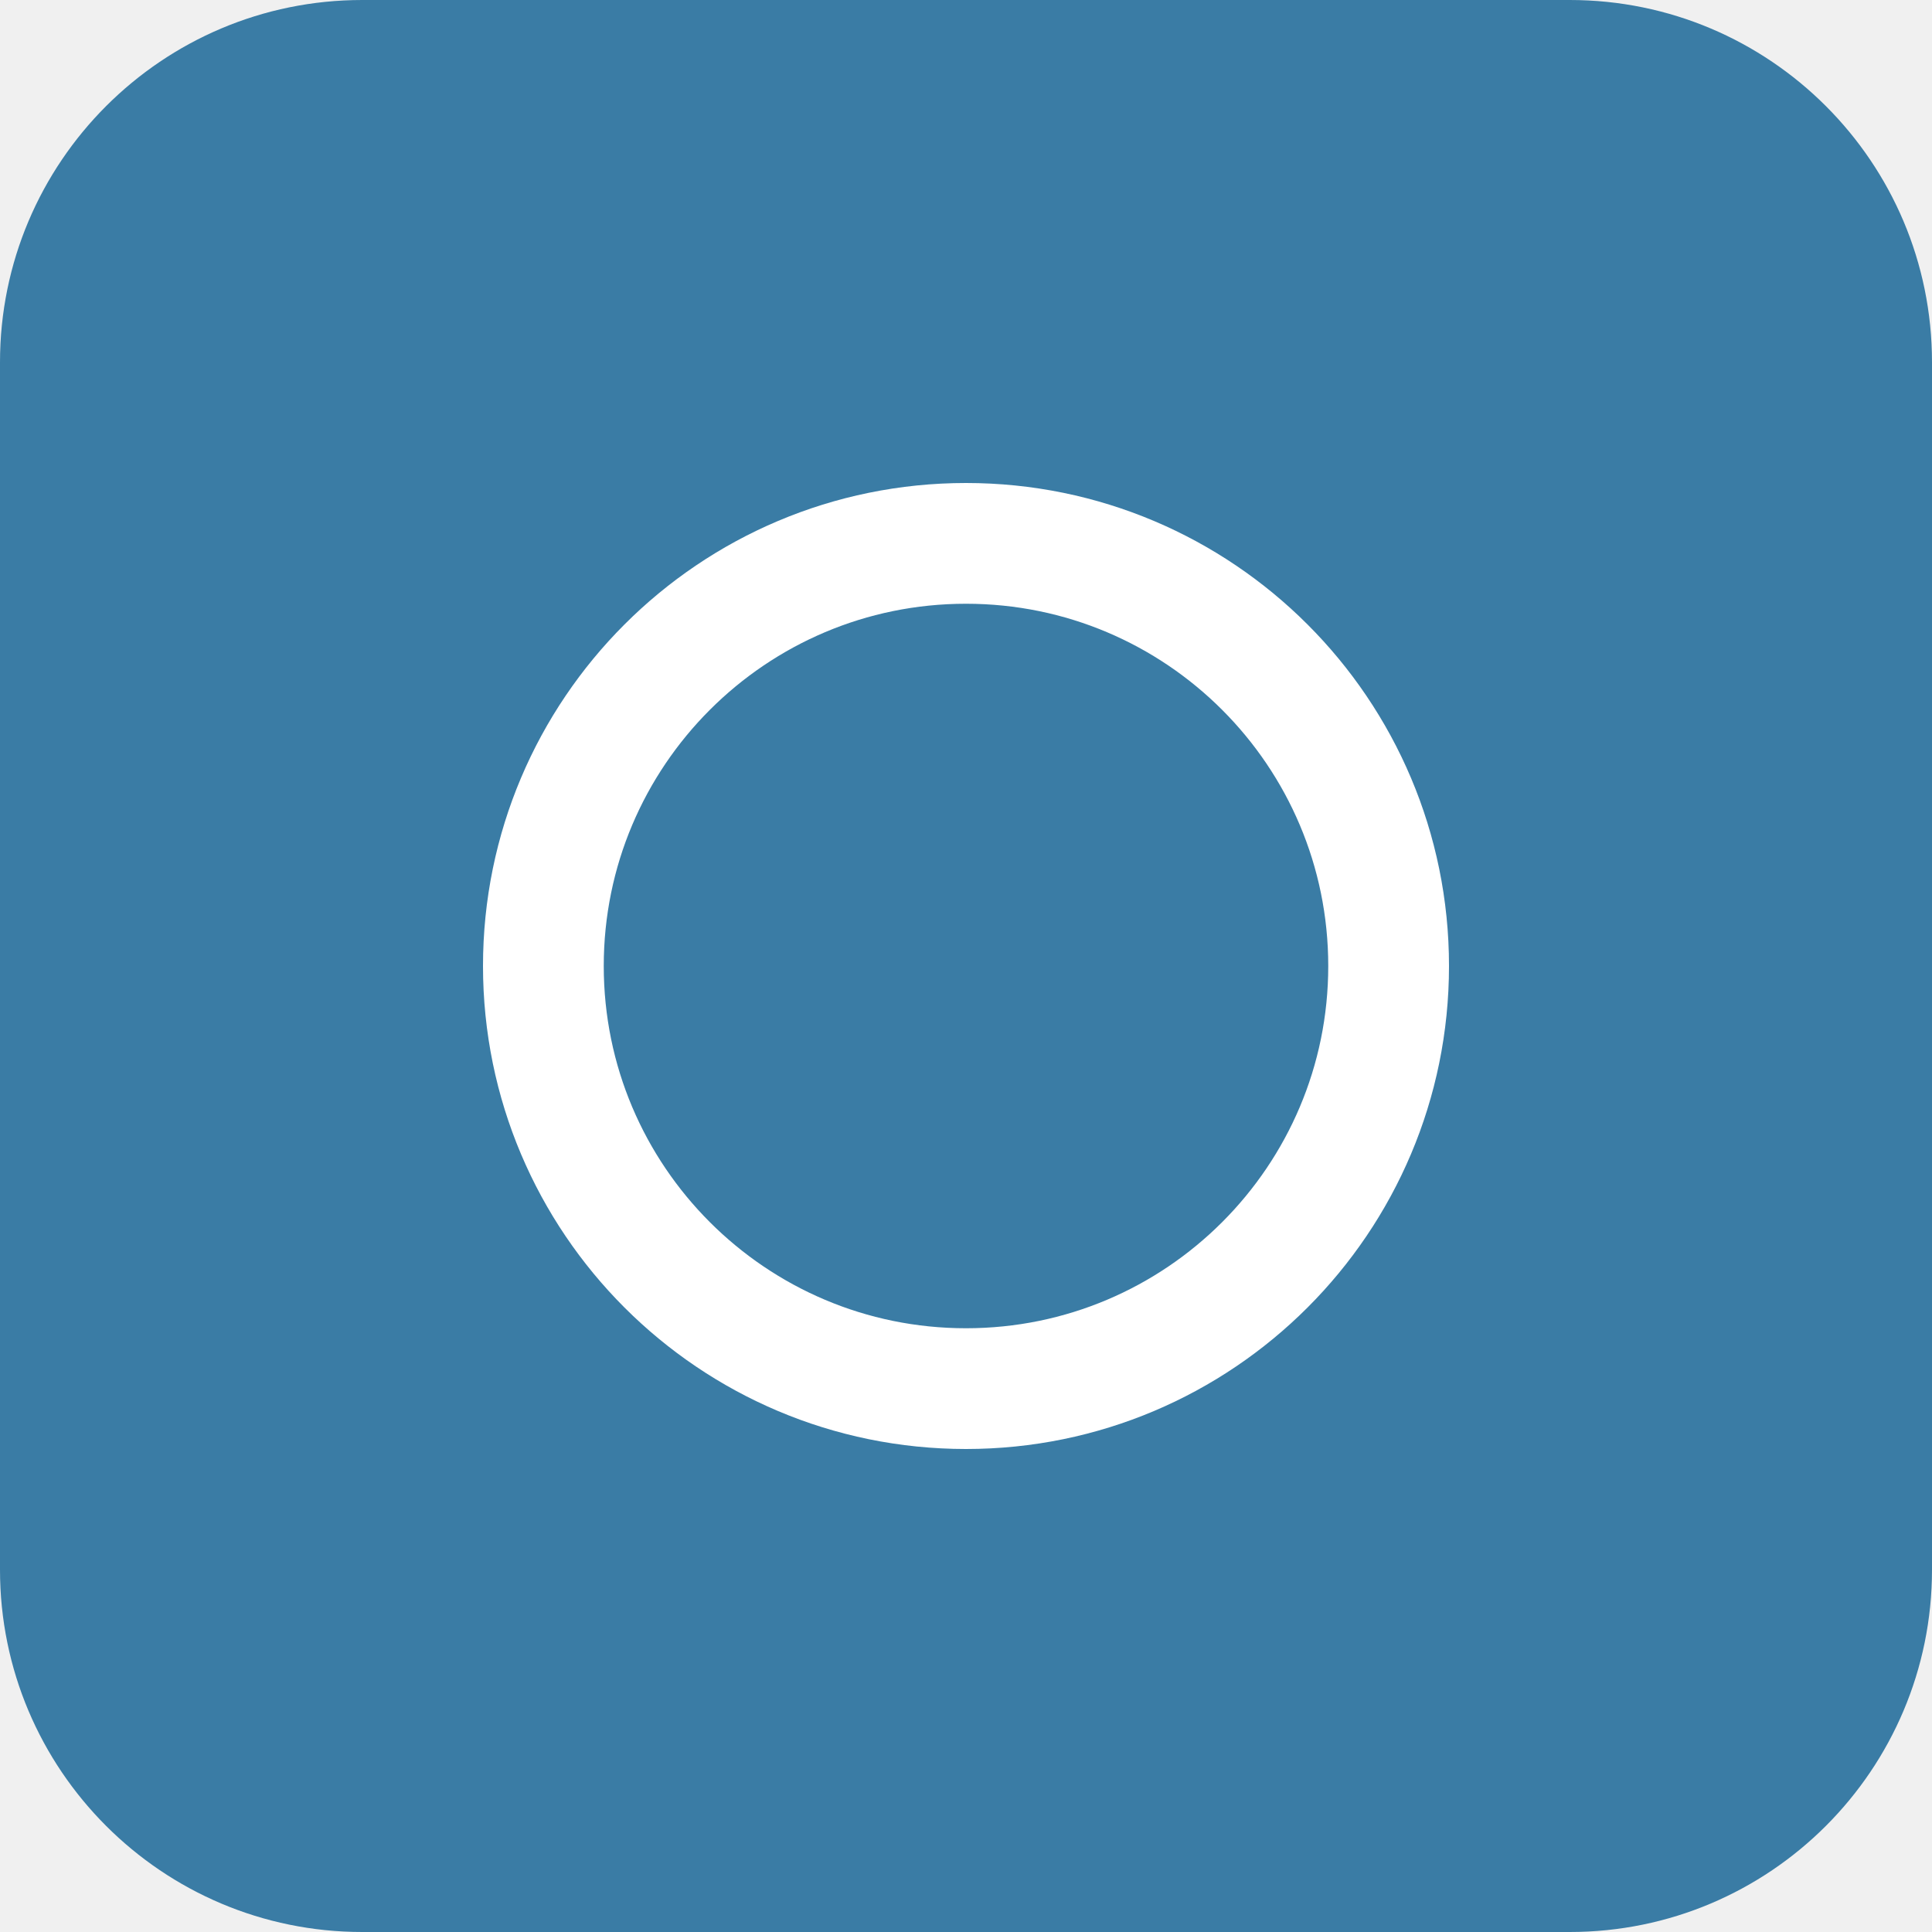
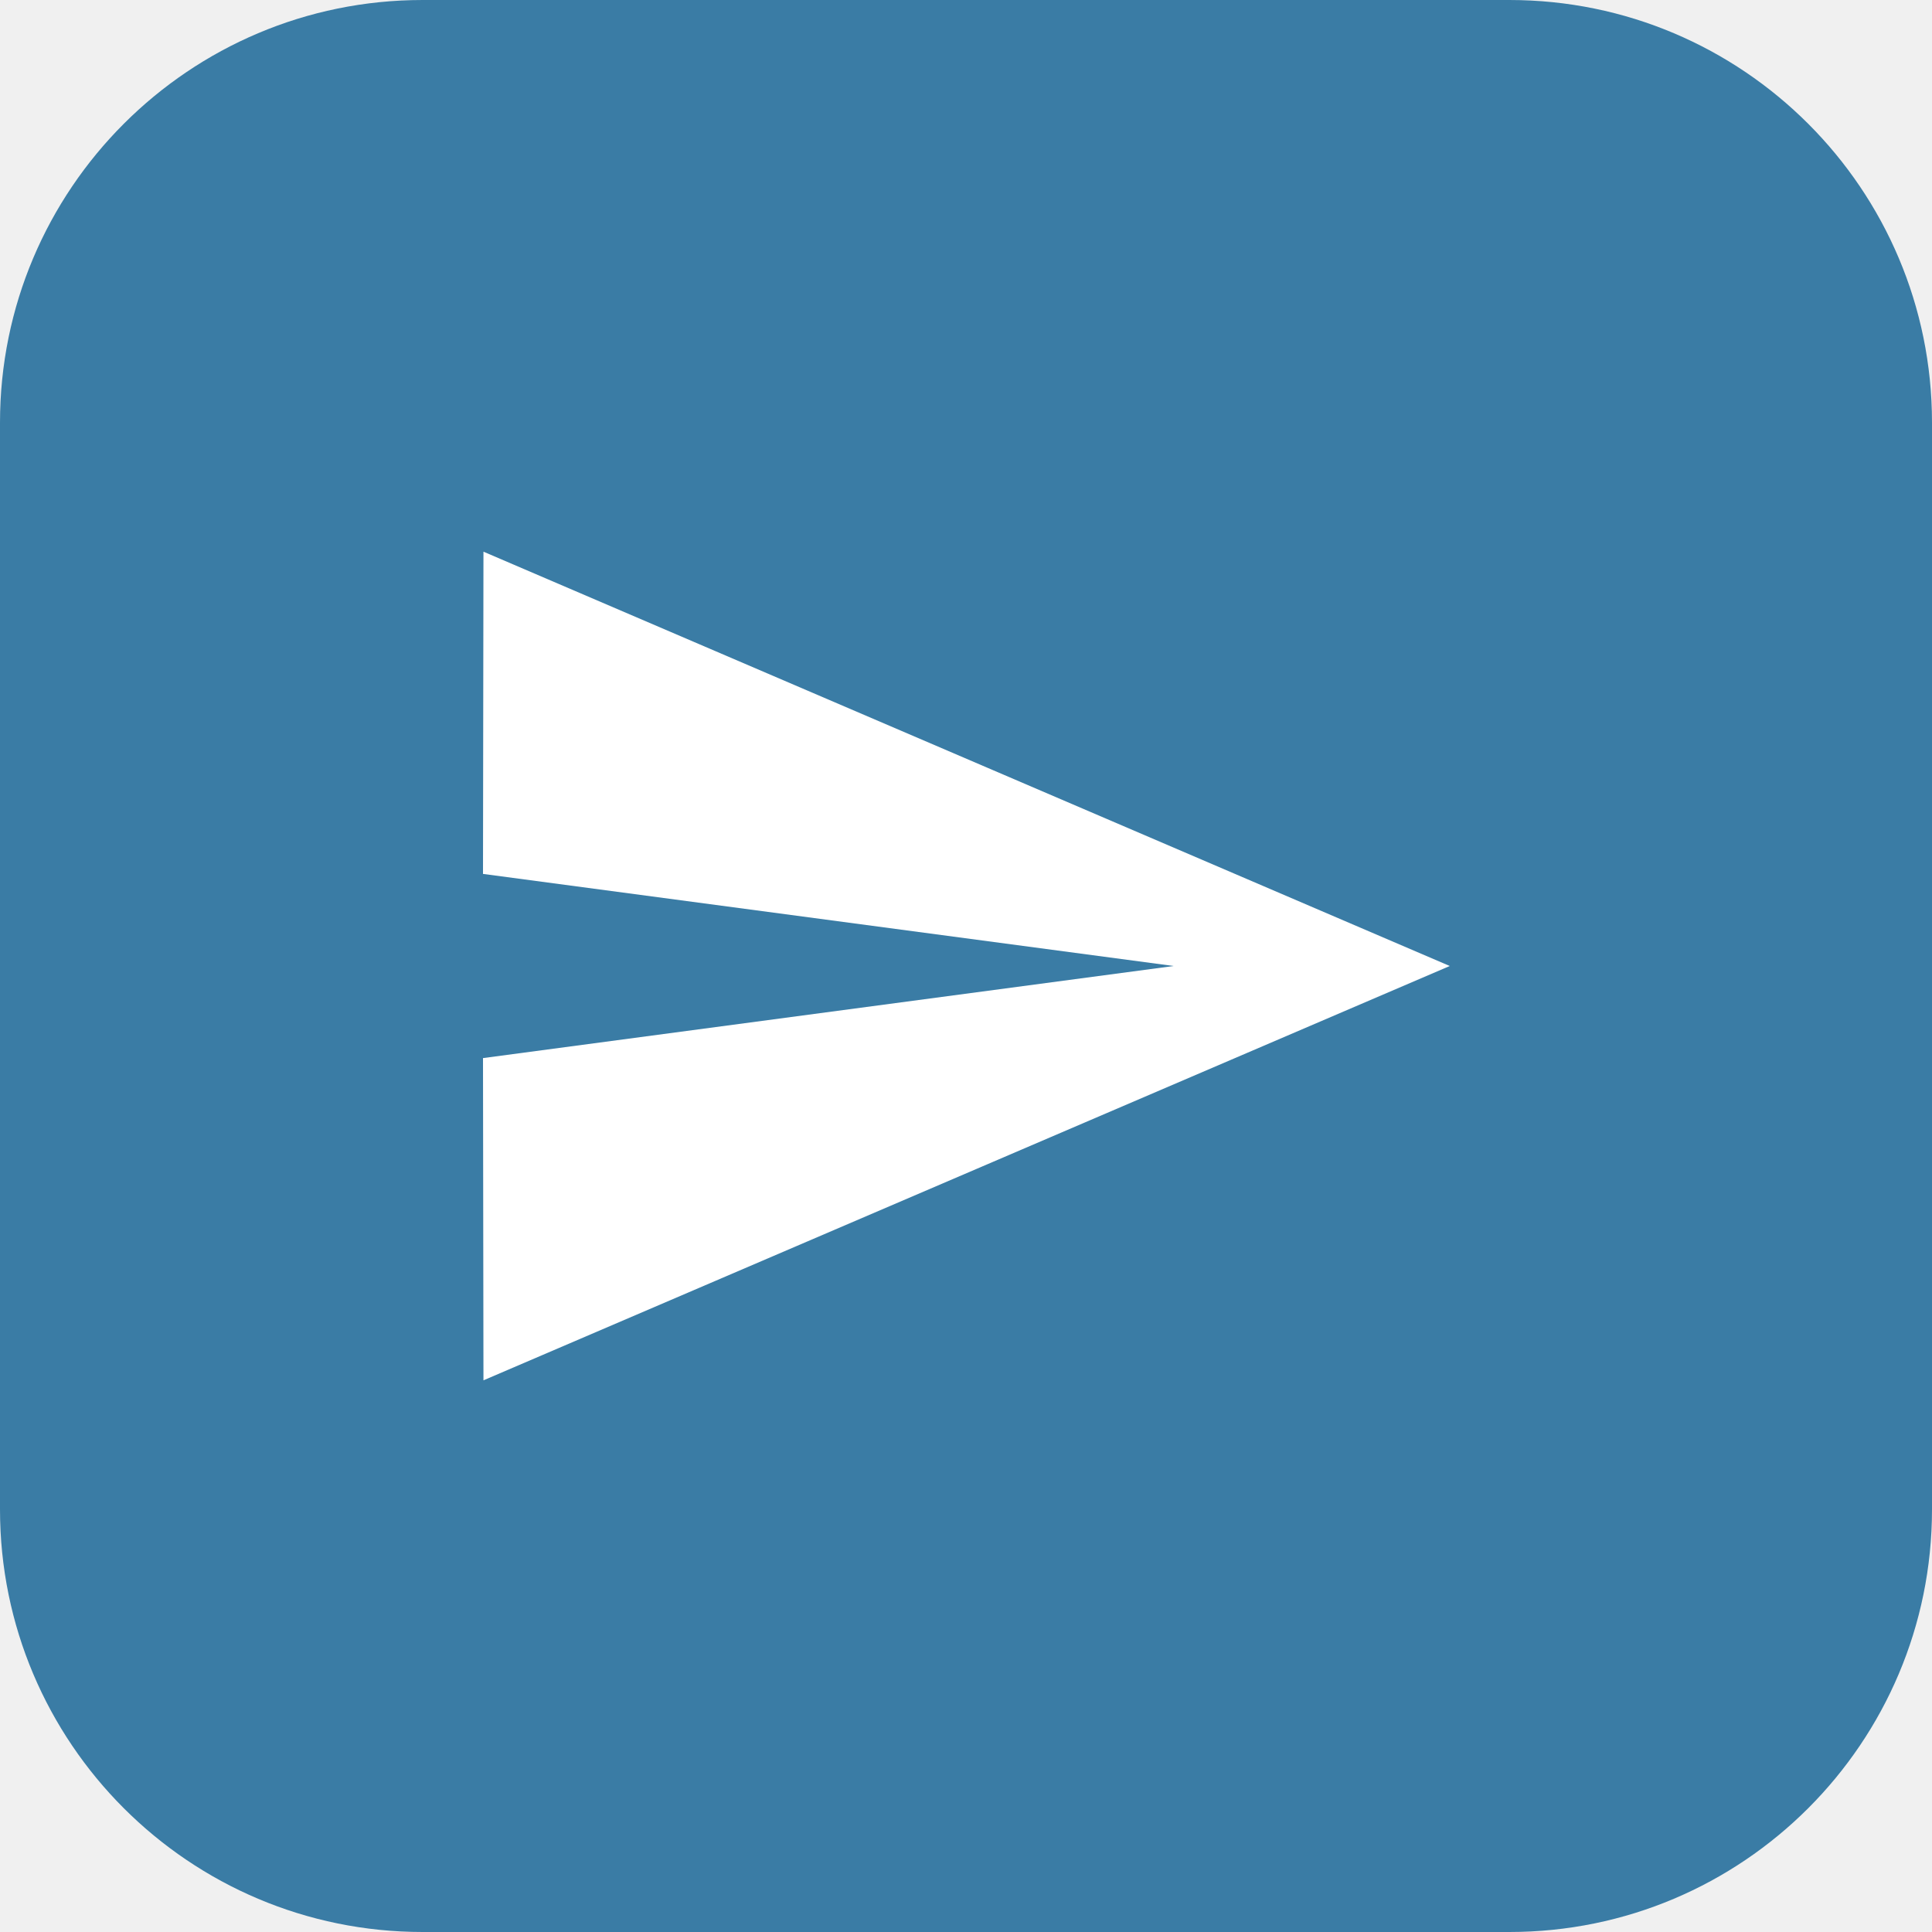
<svg xmlns="http://www.w3.org/2000/svg" viewBox="0 0 128 128">
-   <rect width="128" height="128" rx="24" fill="#3a7ca5" />
-   <circle cx="64" cy="64" r="28" fill="none" stroke="#ffffff" stroke-width="8" />
+   <rect width="128" height="128" rx="28" fill="#3a7ca5" />
+   <path fill="#ffffff" transform="translate(25.9 27.4) scale(3.05)" d="M2.01 21L23 12 2.01 3 2 10l15 2-15 2z" />
</svg>
